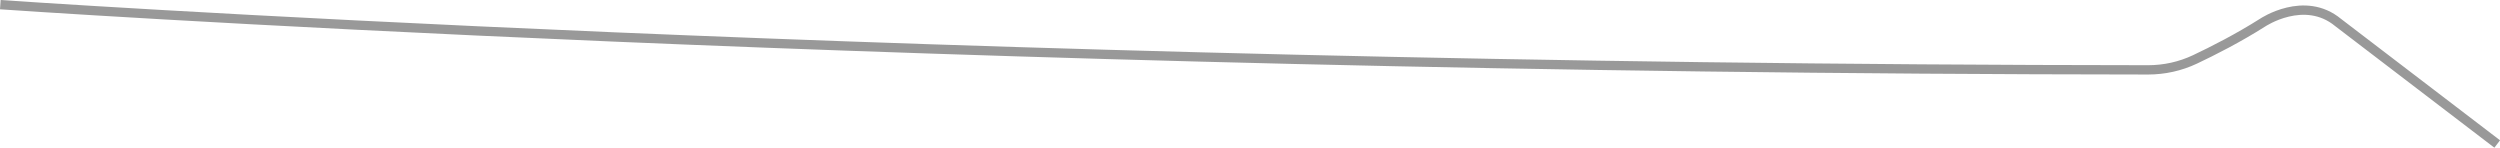
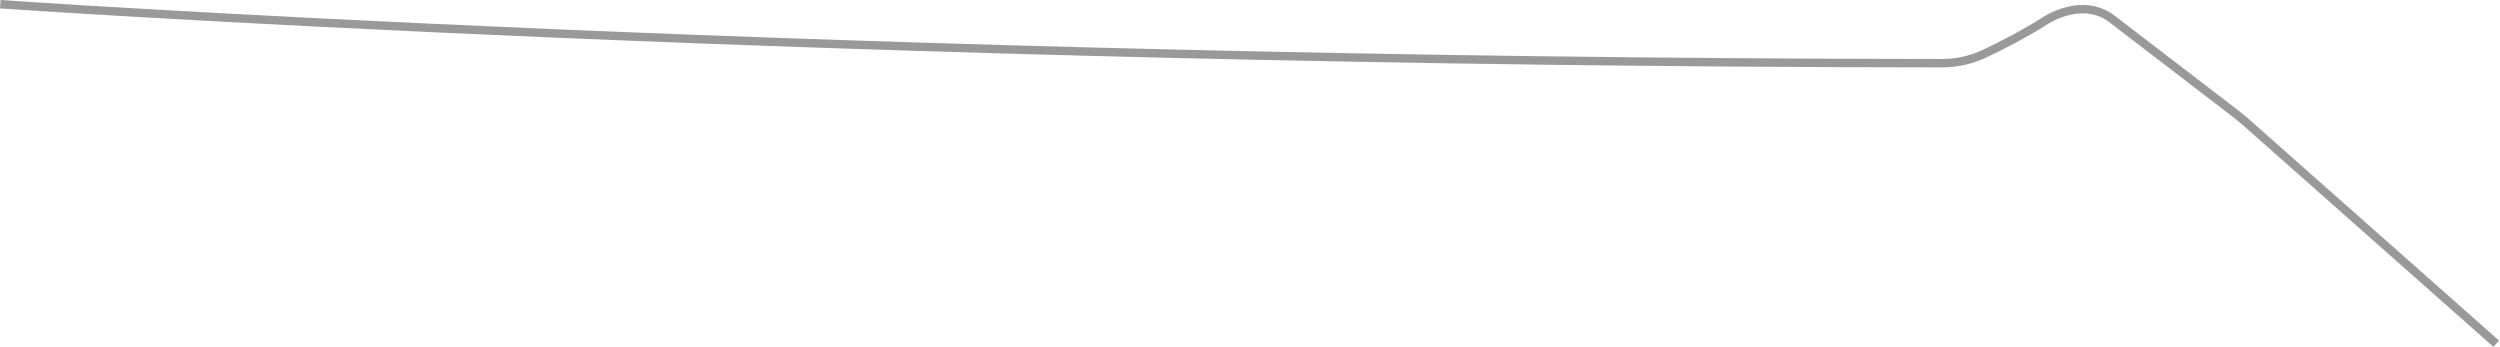
- <svg xmlns="http://www.w3.org/2000/svg" id="Layer_2" data-name="Layer 2" viewBox="0 0 1020.5 60.29">
+ <svg xmlns="http://www.w3.org/2000/svg" id="Layer_2" data-name="Layer 2" viewBox="0 0 1128.32 156.53">
  <defs>
    <style>
      .cls-1 {
        fill: none;
        stroke: #999;
        stroke-miterlimit: 10;
        stroke-width: 3.8px;
      }
    </style>
  </defs>
  <g id="car02-path">
-     <path class="cls-1" d="m.13,1.9s375.58,26.29,876.71,26.62c6.62,0,13.16-1.44,19.15-4.27,7.25-3.42,17.64-8.69,27.65-15.04,0,0,17.02-11.41,30.81,0l64.91,49.57" />
+     <path class="cls-1" d="m1127.06,155.11l-109.66-97.01c-2.89-2.66-5.9-5.19-9.02-7.58l-53.93-41.31c-13.79-11.41-30.81,0-30.81,0-10.01,6.36-20.41,11.62-27.65,15.04-5.98,2.82-12.53,4.27-19.14,4.27C375.72,28.19.13,1.9.13,1.9" />
  </g>
</svg>
